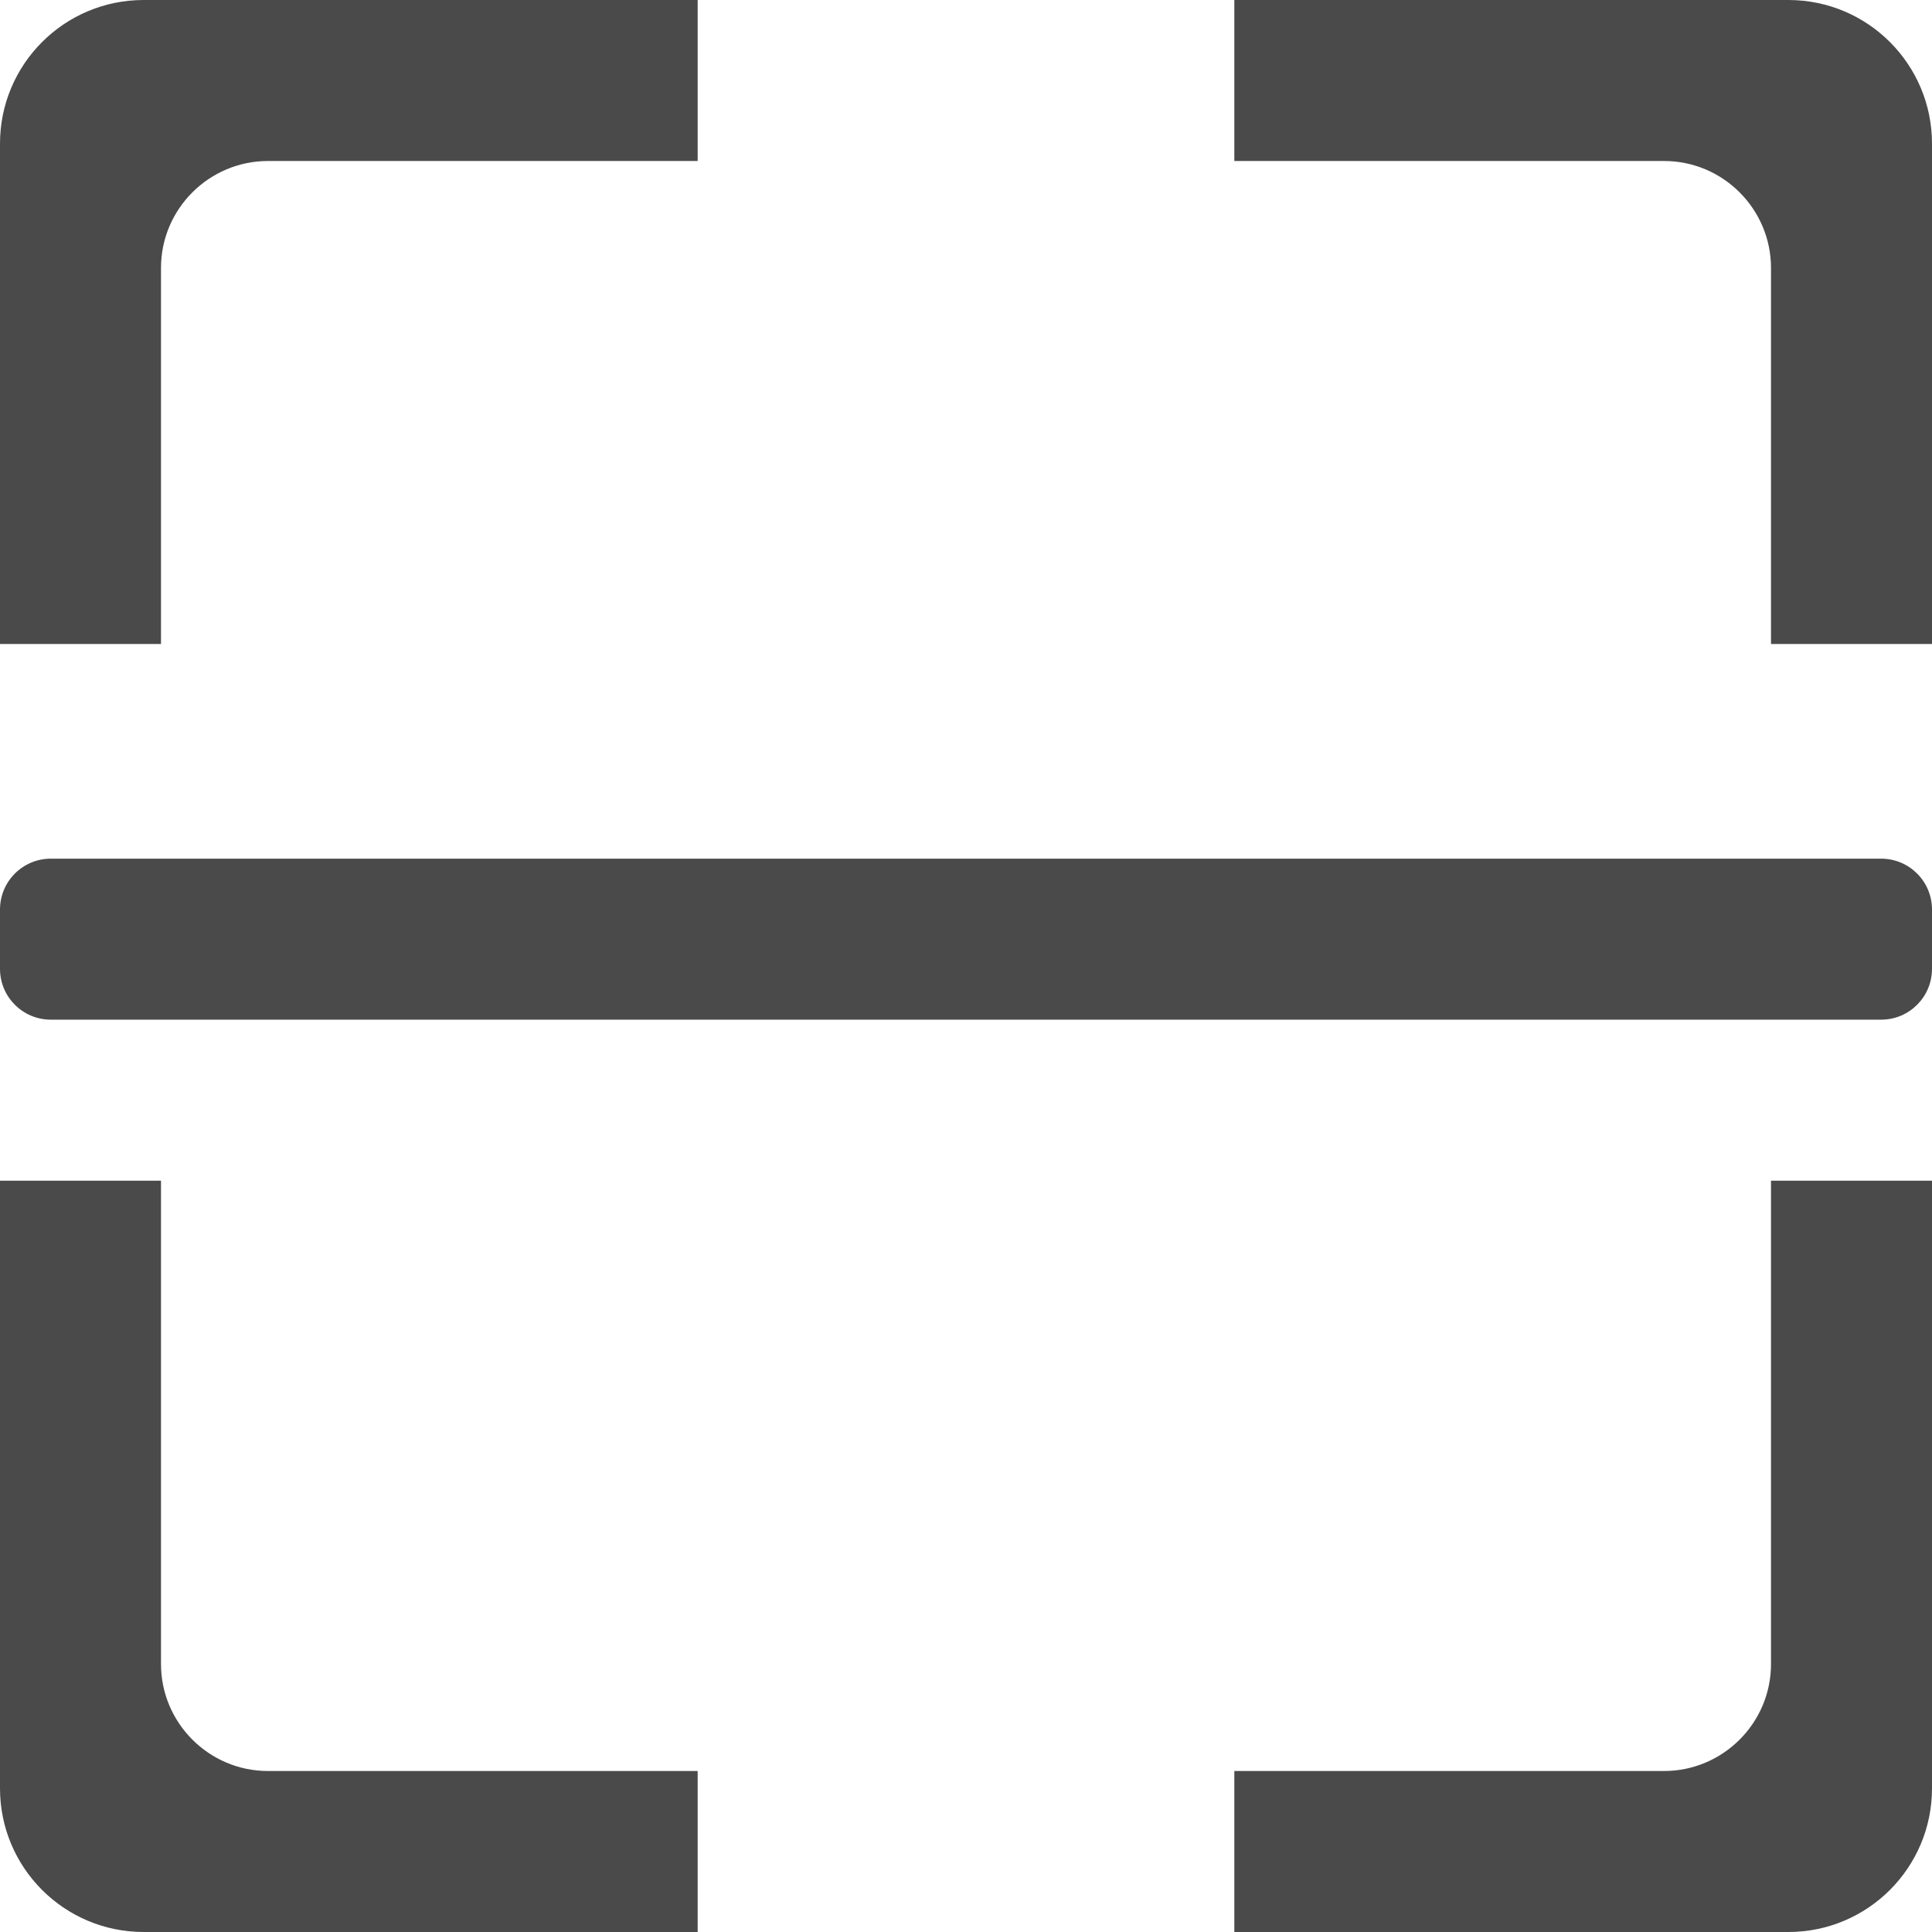
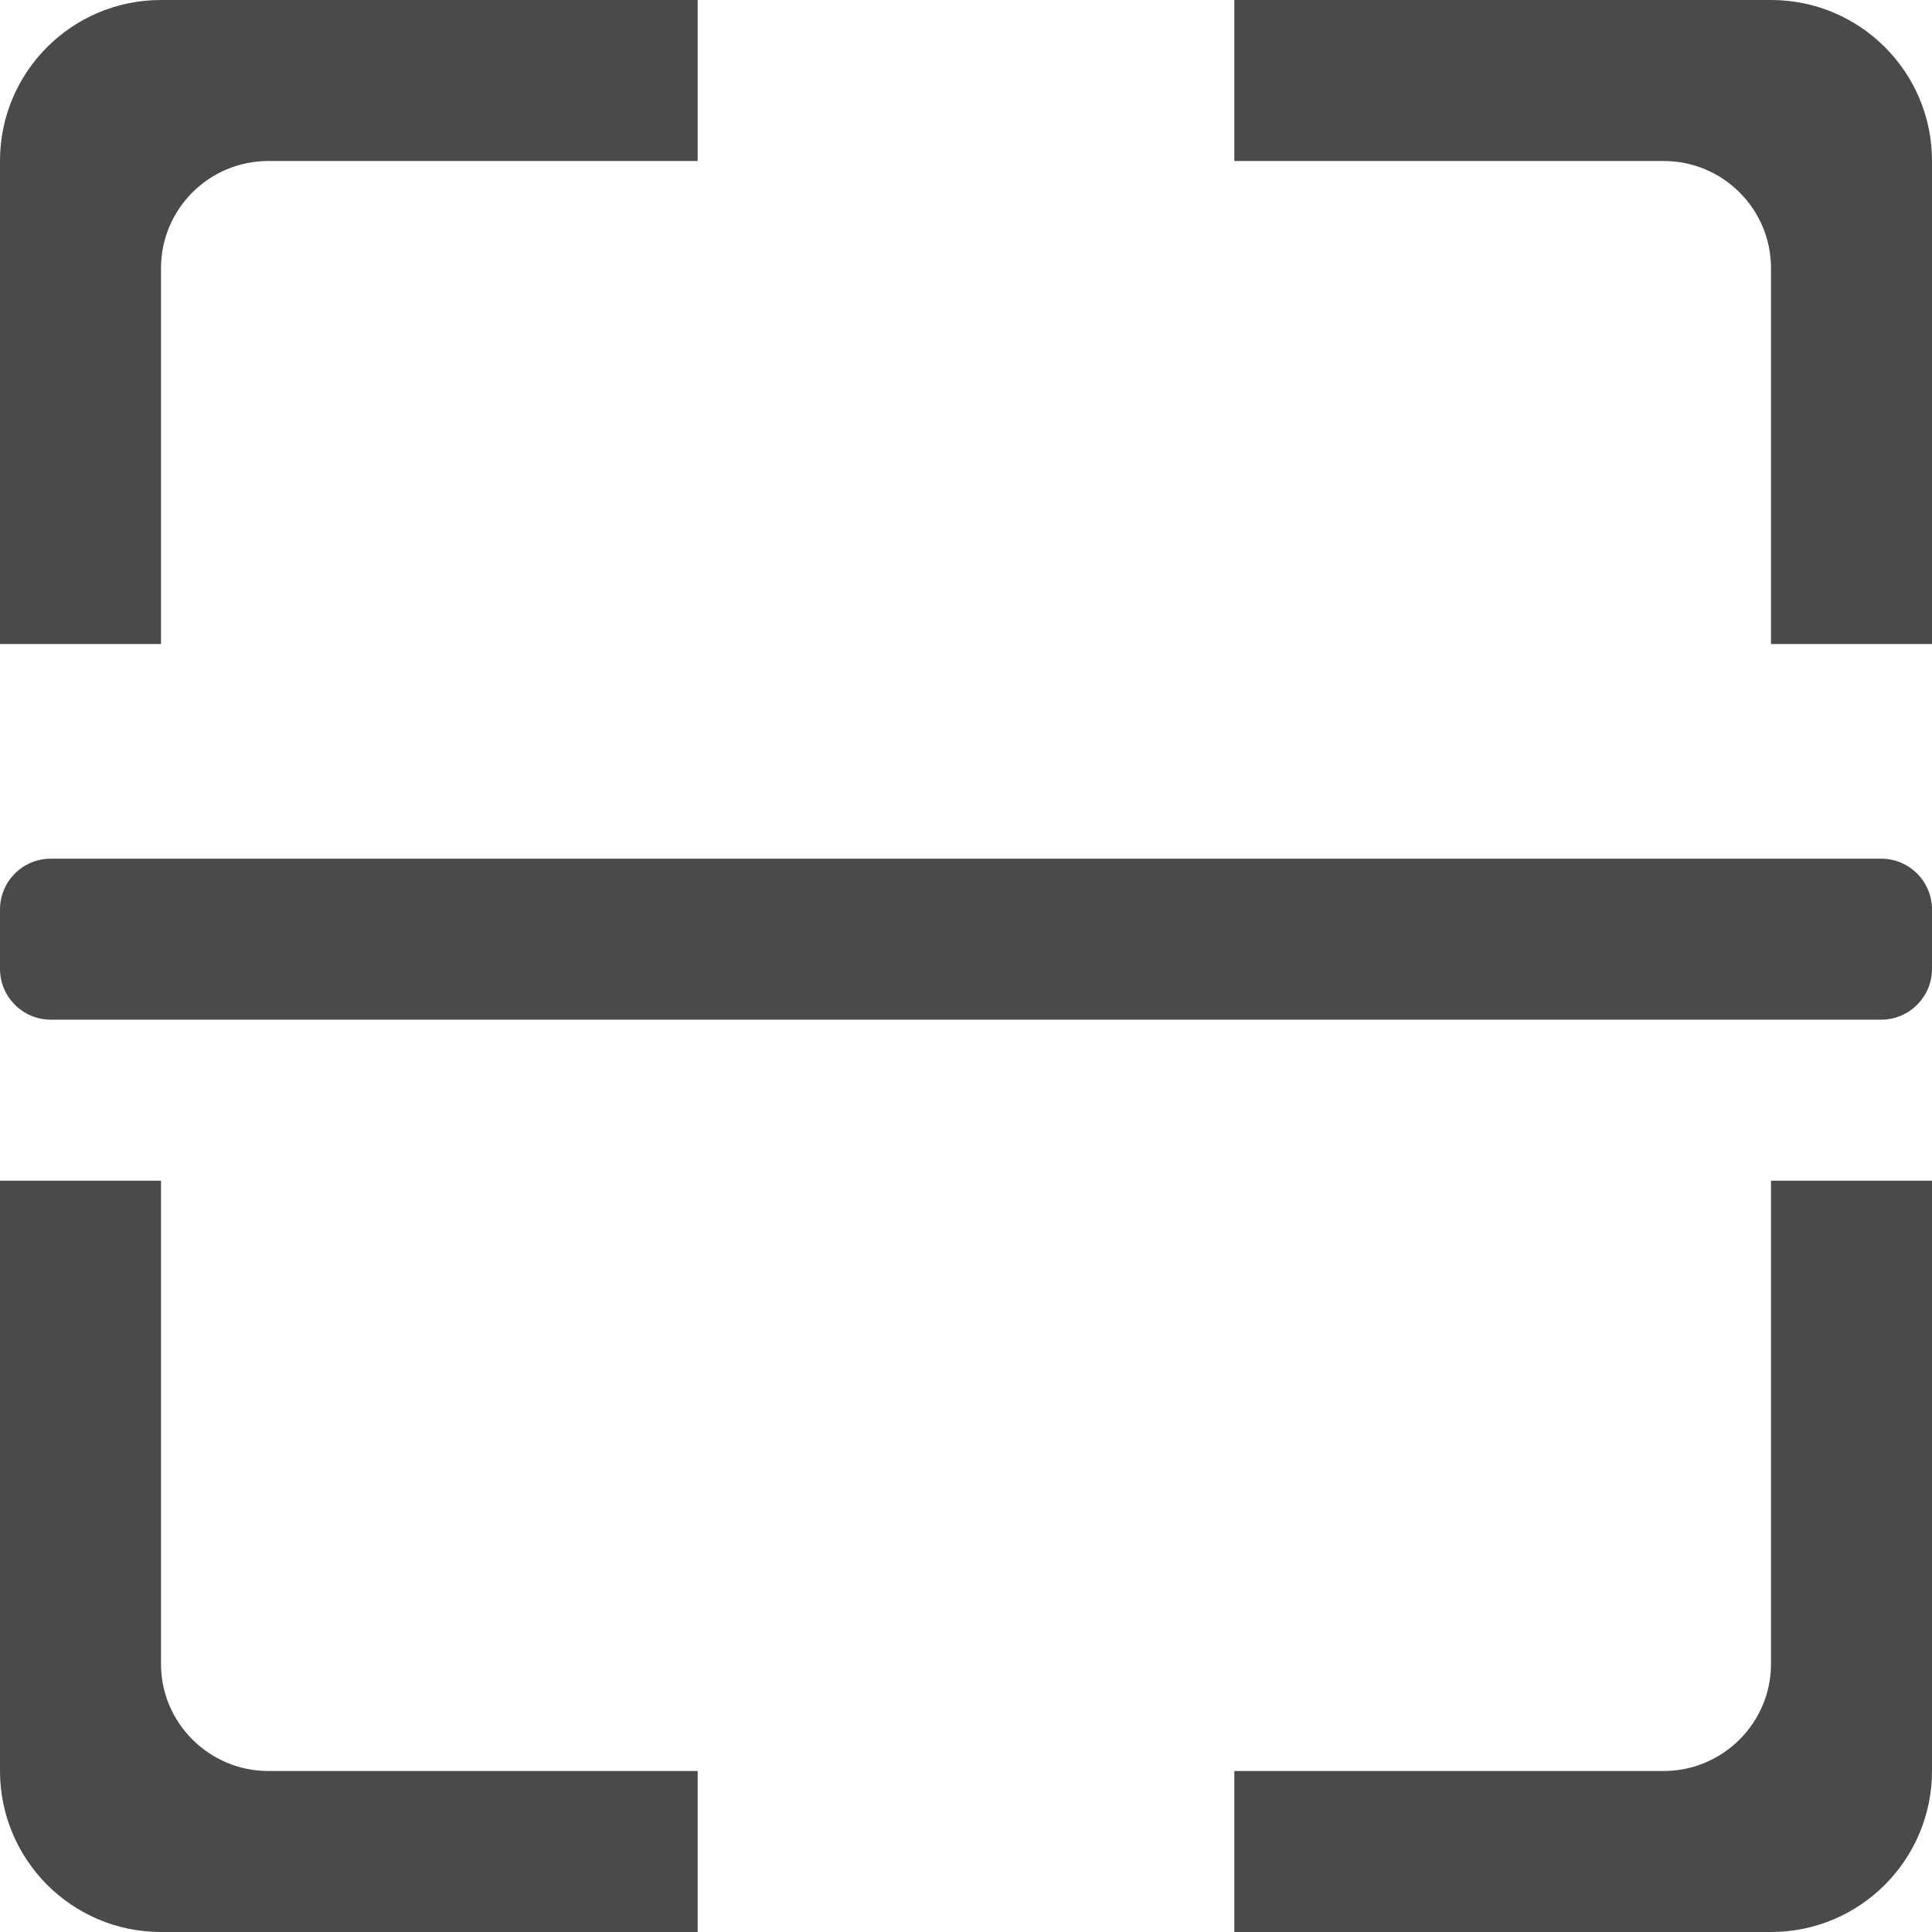
<svg xmlns="http://www.w3.org/2000/svg" width="36px" height="36px" viewBox="0 0 36 36" version="1.1">
  <defs />
  <g id="Page-1" stroke="none" stroke-width="1" fill="none" fill-rule="evenodd">
-     <g id="Scan" transform="translate(-4, -4)" fill="#4A4A4A">
-       <g id="扫一扫" transform="translate(4, 4)">
-         <rect id="Rectangle-378" x="0" y="16" width="36" height="3" rx="0.947" />
-         <path d="M0,2.676 C0,1.198 1.198,0 2.676,0 L33.324,0 C34.802,0 36,1.198 36,2.676 L36,33.324 C36,34.802 34.802,36 33.324,36 L2.676,36 C1.198,36 0,34.802 0,33.324 L0,2.676 Z M3,4.992 C3,3.892 3.898,3 4.992,3 L31.008,3 C32.108,3 33,3.898 33,4.992 L33,31.008 C33,32.108 32.102,33 31.008,33 L4.992,33 C3.892,33 3,32.102 3,31.008 L3,4.992 Z M0,12 L3,12 L3,22 L0,22 L0,12 Z M33,12 L36,12 L36,22 L33,22 L33,12 Z M13,0 L23,0 L23,3 L13,3 L13,0 Z M13,33 L23,33 L23,36 L13,36 L13,33 Z" id="Rectangle-226" />
-       </g>
+     <g id="Scan" fill="#4A4A4A">
+       <rect id="Rectangle-378" x="0" y="16" width="36" height="3" rx="0.947" />
+       <path d="M2.85882429e-15,12 L2.0467168e-15,2.997 C1.89740112e-15,1.342 1.342,0 2.999,0 L13,0 L13,3 L5,3 C3.895,3 3,3.896 3,4.997 L3,12 L2.85882429e-15,12 Z" id="Path-2" />
+       <path d="M23,12 L23,2.997 C23,1.342 24.342,0 25.999,0 L36,0 L36,3 L28,3 C26.895,3 26,3.896 26,4.997 L26,12 L23,12 Z" id="Path-2" transform="translate(29.5, 6) scale(-1, 1) translate(-29.5, -6) " />
+       <path d="M2.62660786e-15,36 L1.77635684e-15,25.003 C1.64810725e-15,23.345 1.342,22 2.999,22 L13,22 L13,25 L5,25 C3.895,25 3,25.9 3,26.992 L3,36 L2.62660786e-15,36 Z" id="Path-2" transform="translate(6.5, 29) scale(1, -1) translate(-6.5, -29) " />
+       <path d="M23,36 L23,25.003 C23,23.345 24.342,22 25.999,22 L36,22 L36,25 L28,25 C26.895,25 26,25.9 26,26.992 L26,36 L23,36 Z" id="Path-2" transform="translate(29.5, 29) scale(-1, -1) translate(-29.5, -29) " />
    </g>
  </g>
</svg>
